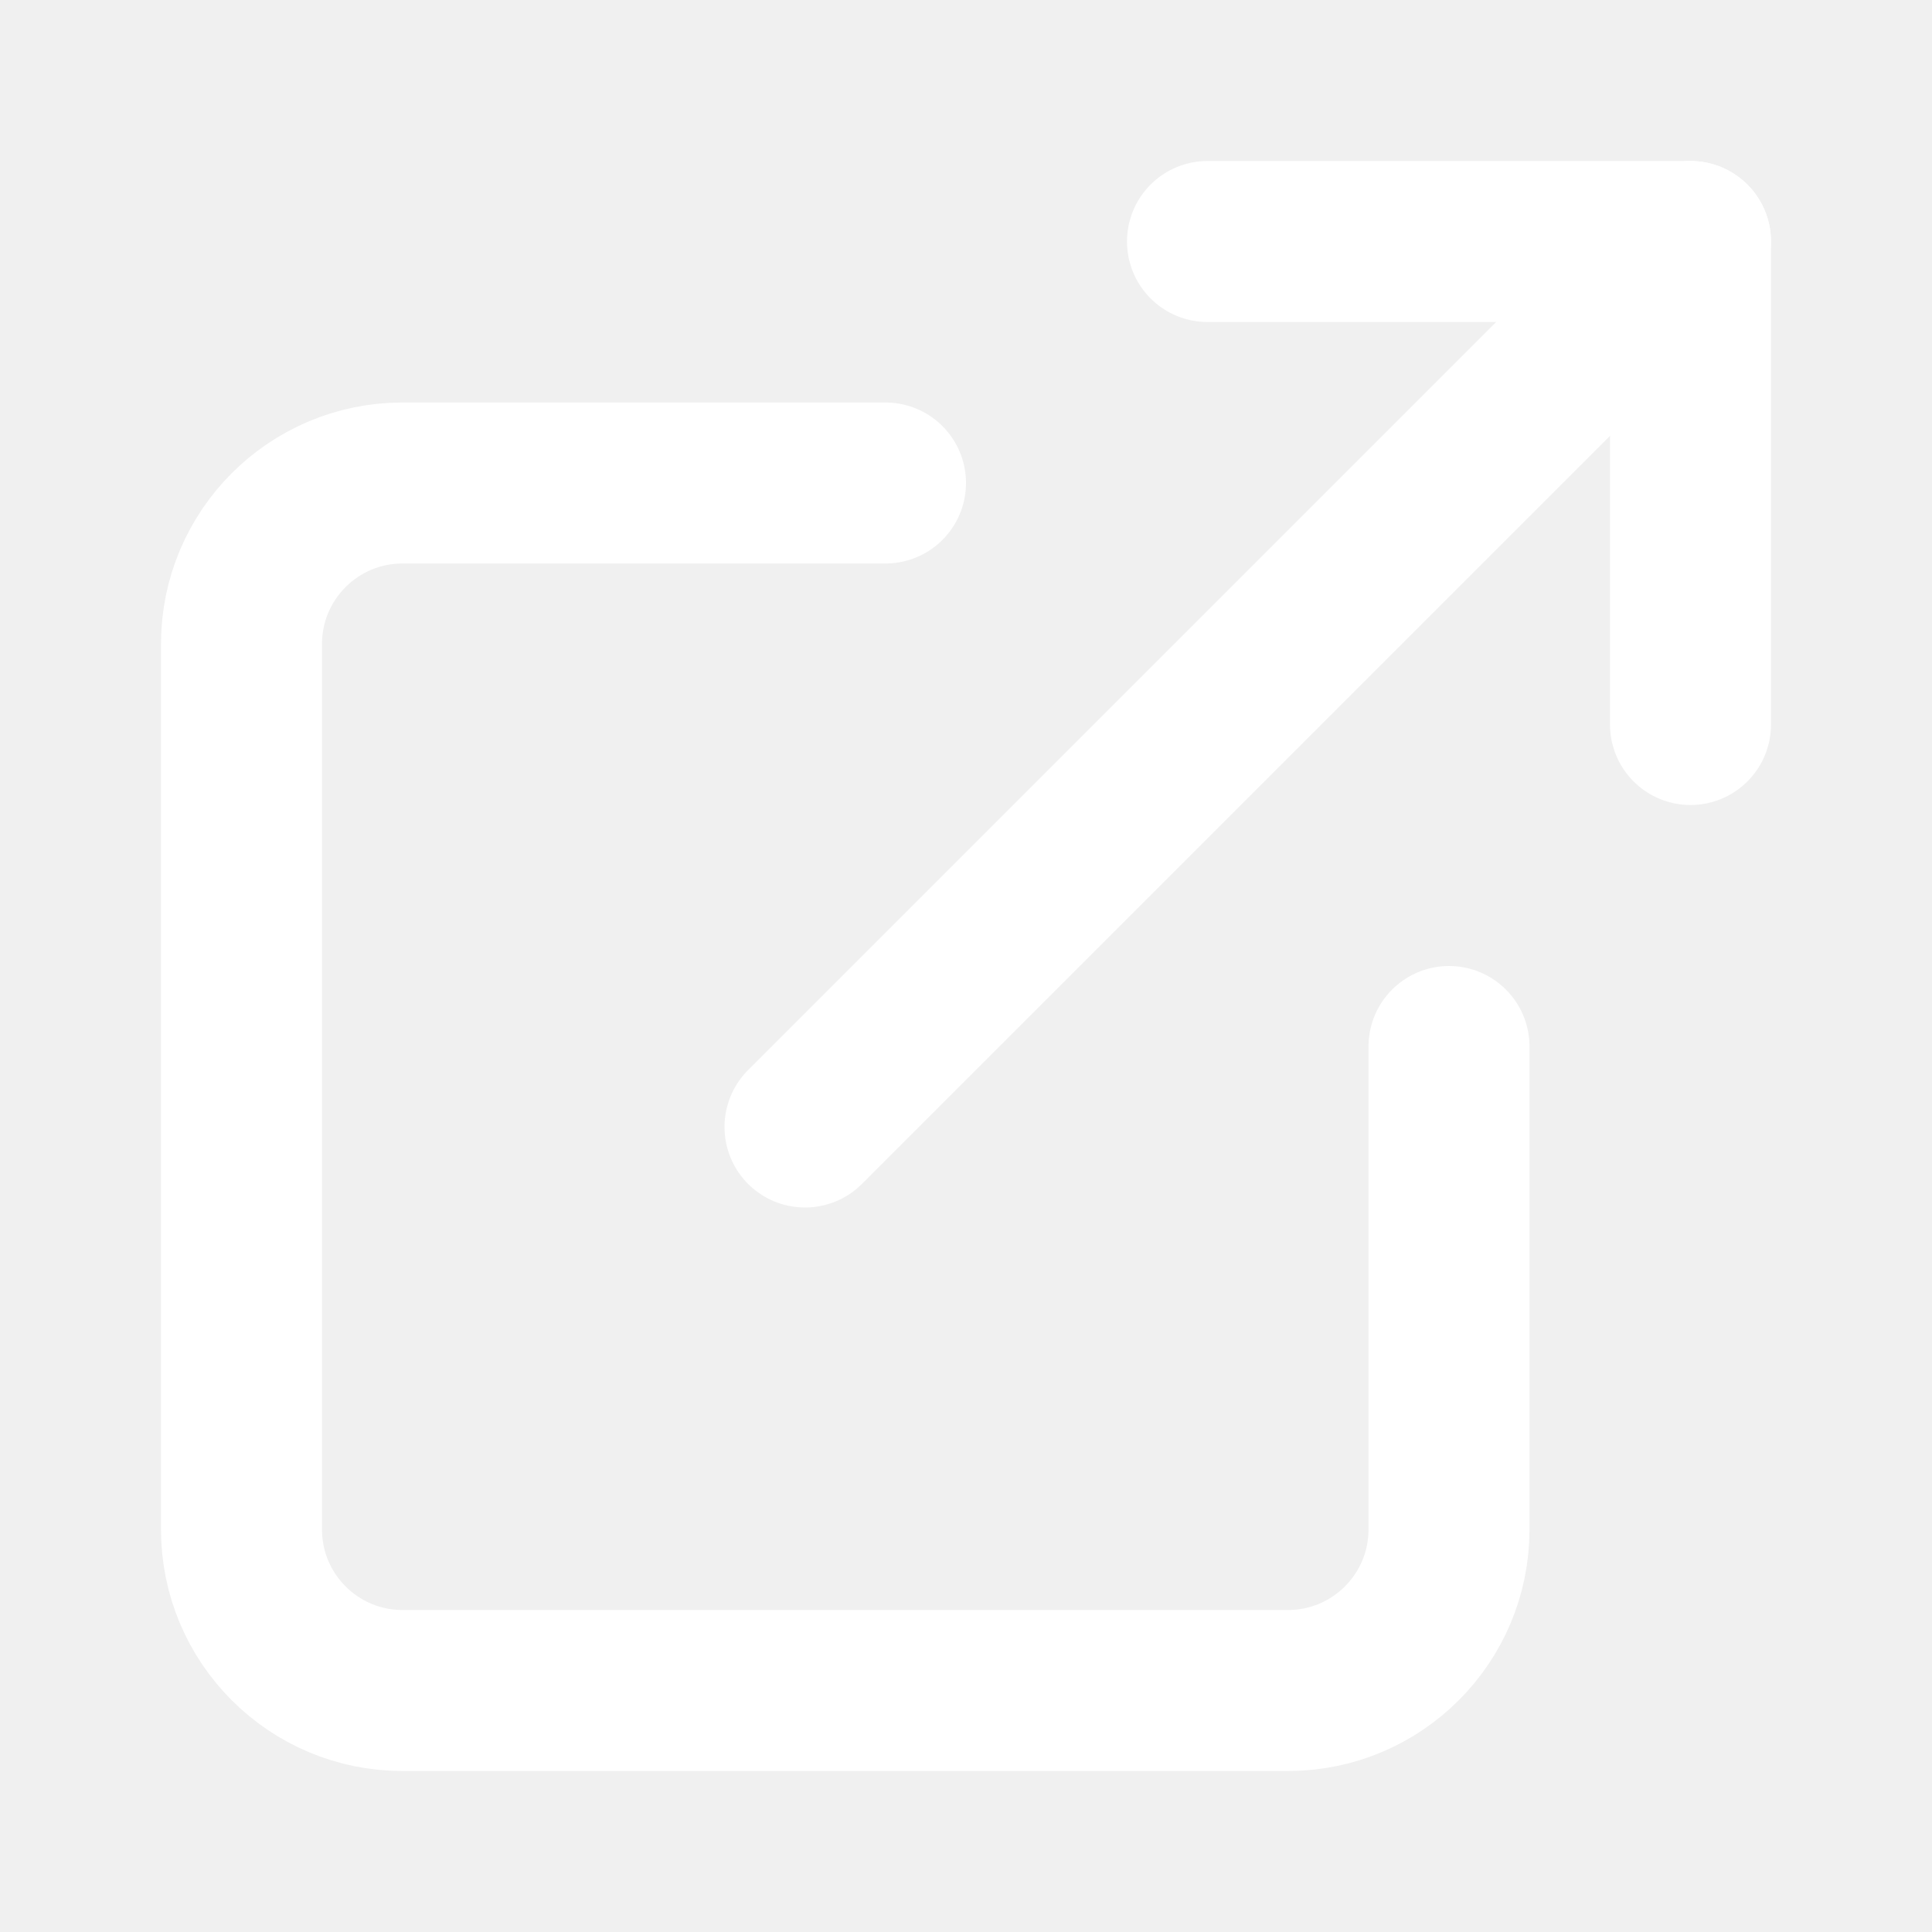
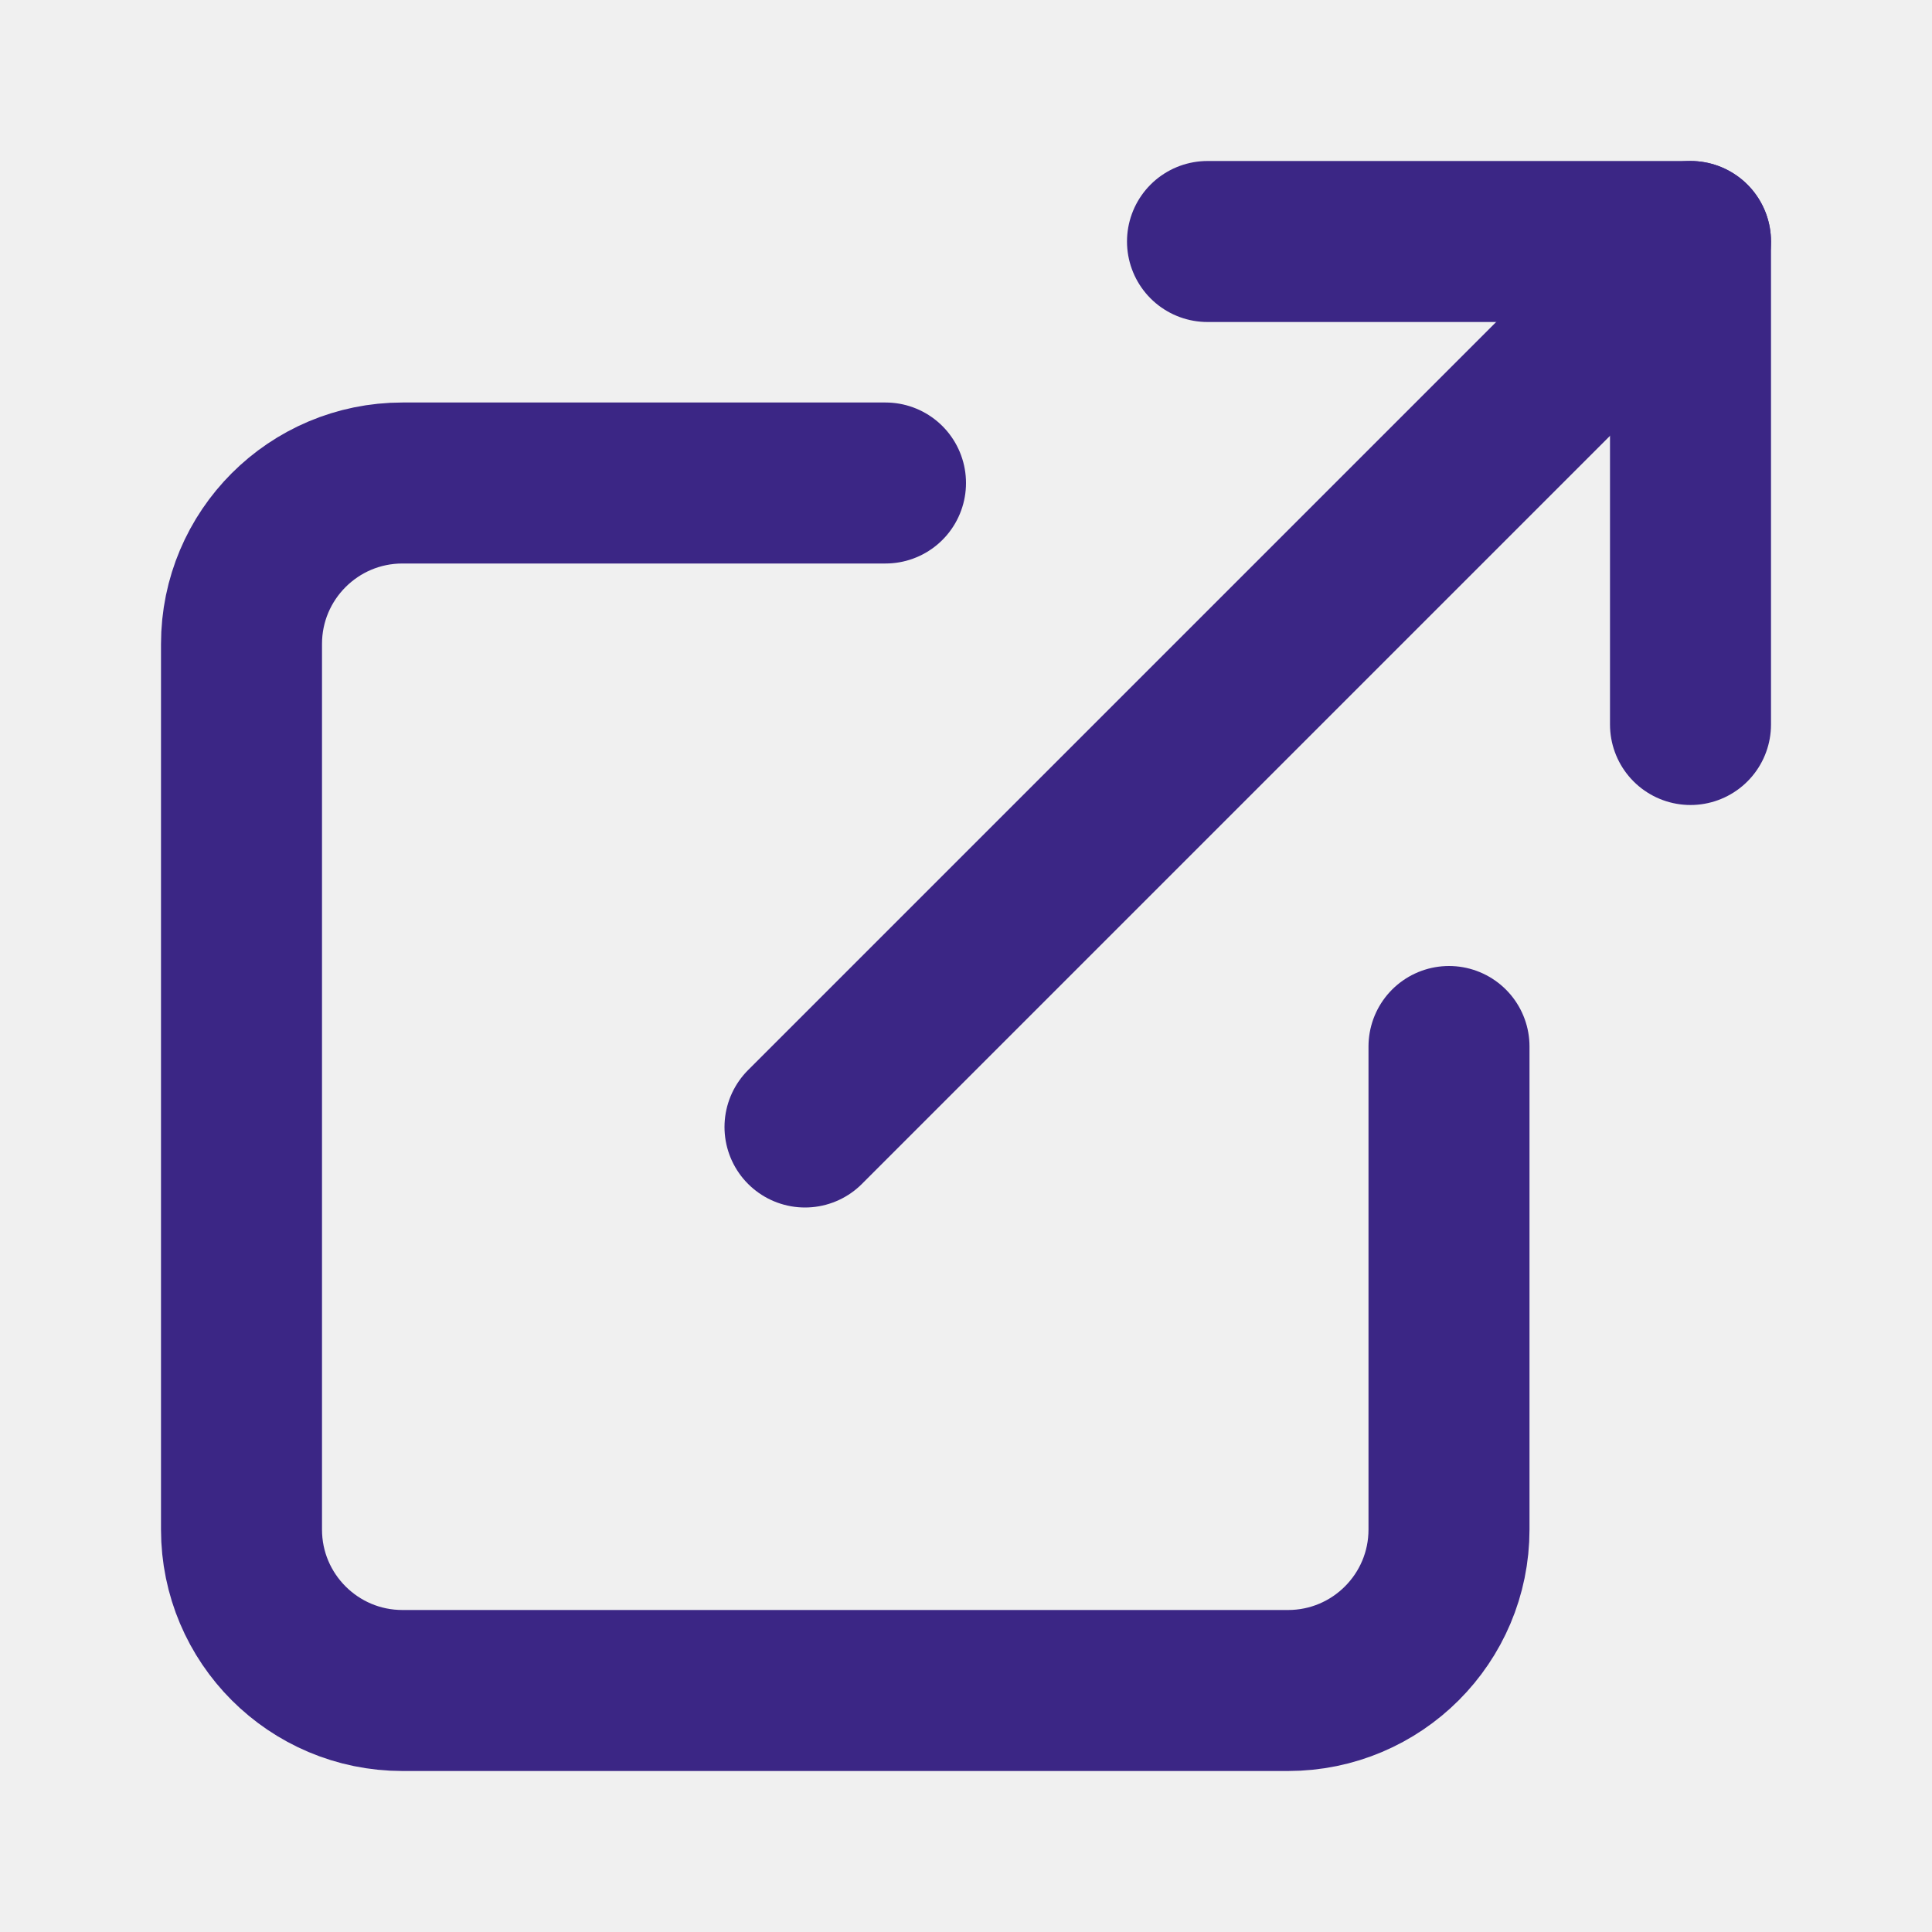
- <svg xmlns="http://www.w3.org/2000/svg" width="24" height="24" viewBox="0 0 24 24" fill="none" stroke="white" stroke-width="2" stroke-linecap="round" stroke-linejoin="round" class="feather feather-external-link">
+ <svg xmlns="http://www.w3.org/2000/svg" width="24" height="24" viewBox="0 0 24 24" fill="none" stroke="#3b2685" stroke-width="2" stroke-linecap="round" stroke-linejoin="round" class="feather feather-external-link">
  <path d="M18 13v6a2 2 0 0 1-2 2H5a2 2 0 0 1-2-2V8a2 2 0 0 1 2-2h6" />
  <polyline points="15 3 21 3 21 9" />
  <line x1="10" y1="14" x2="21" y2="3" />
</svg>
